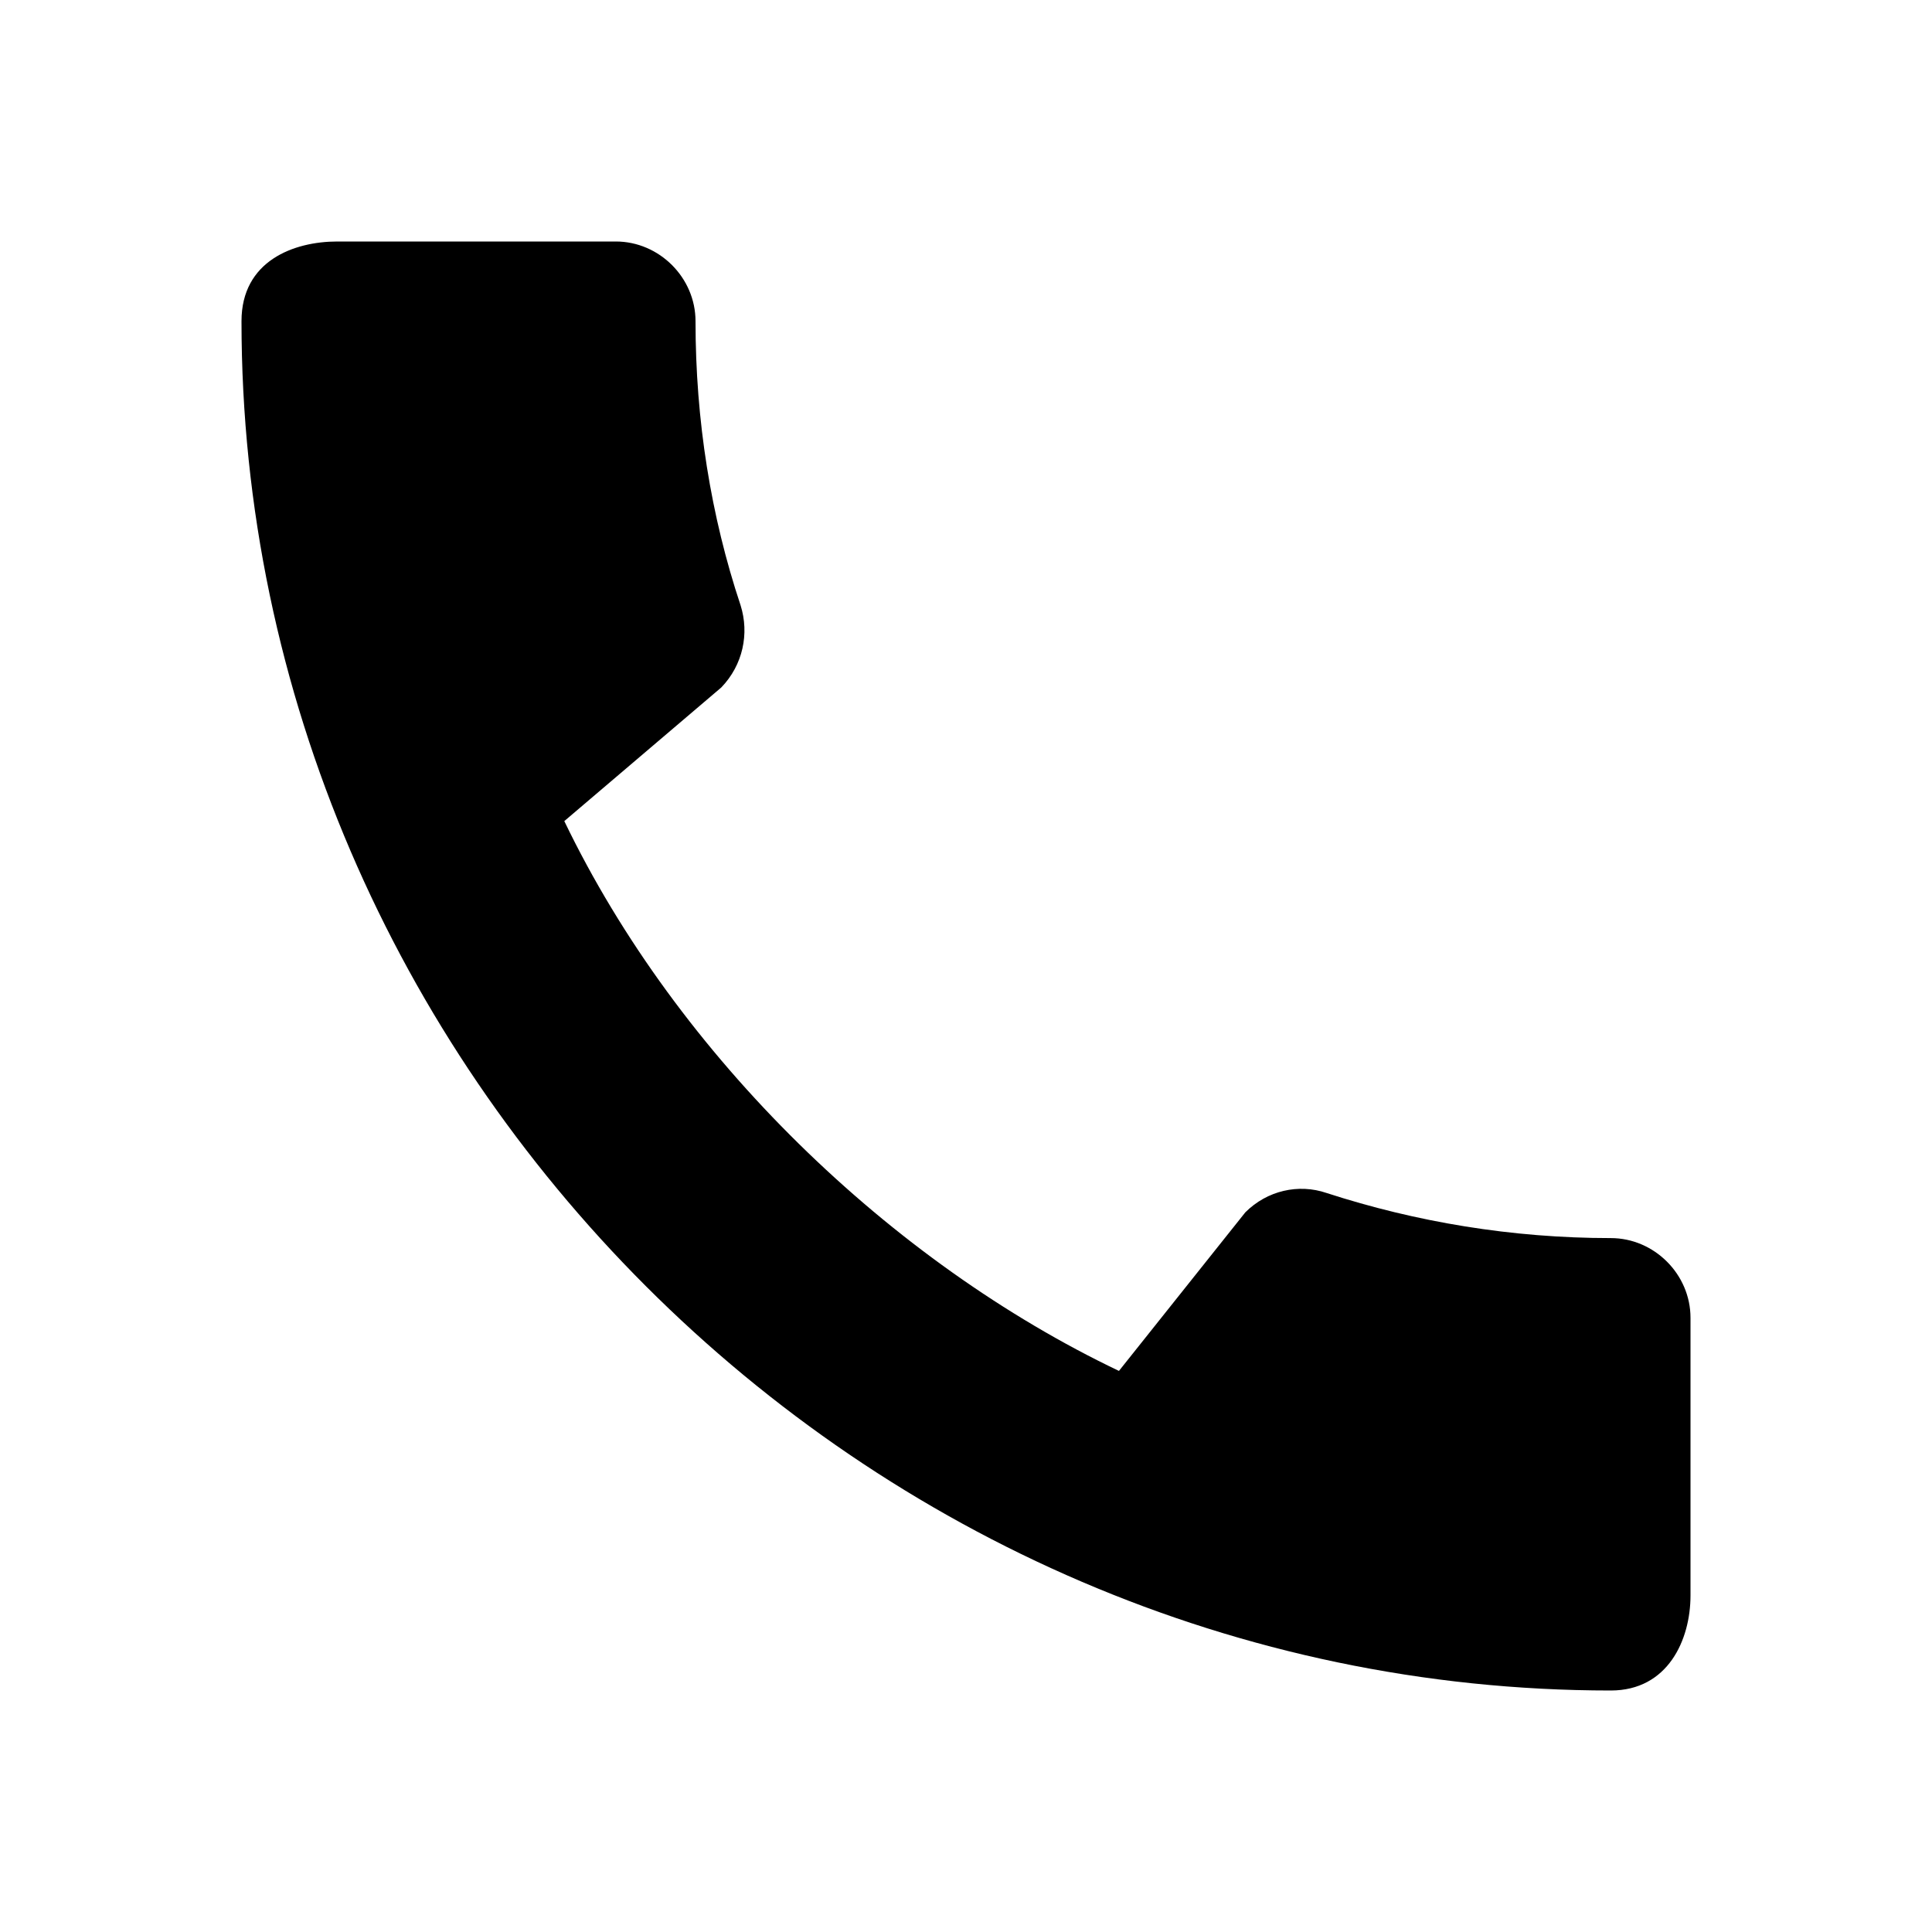
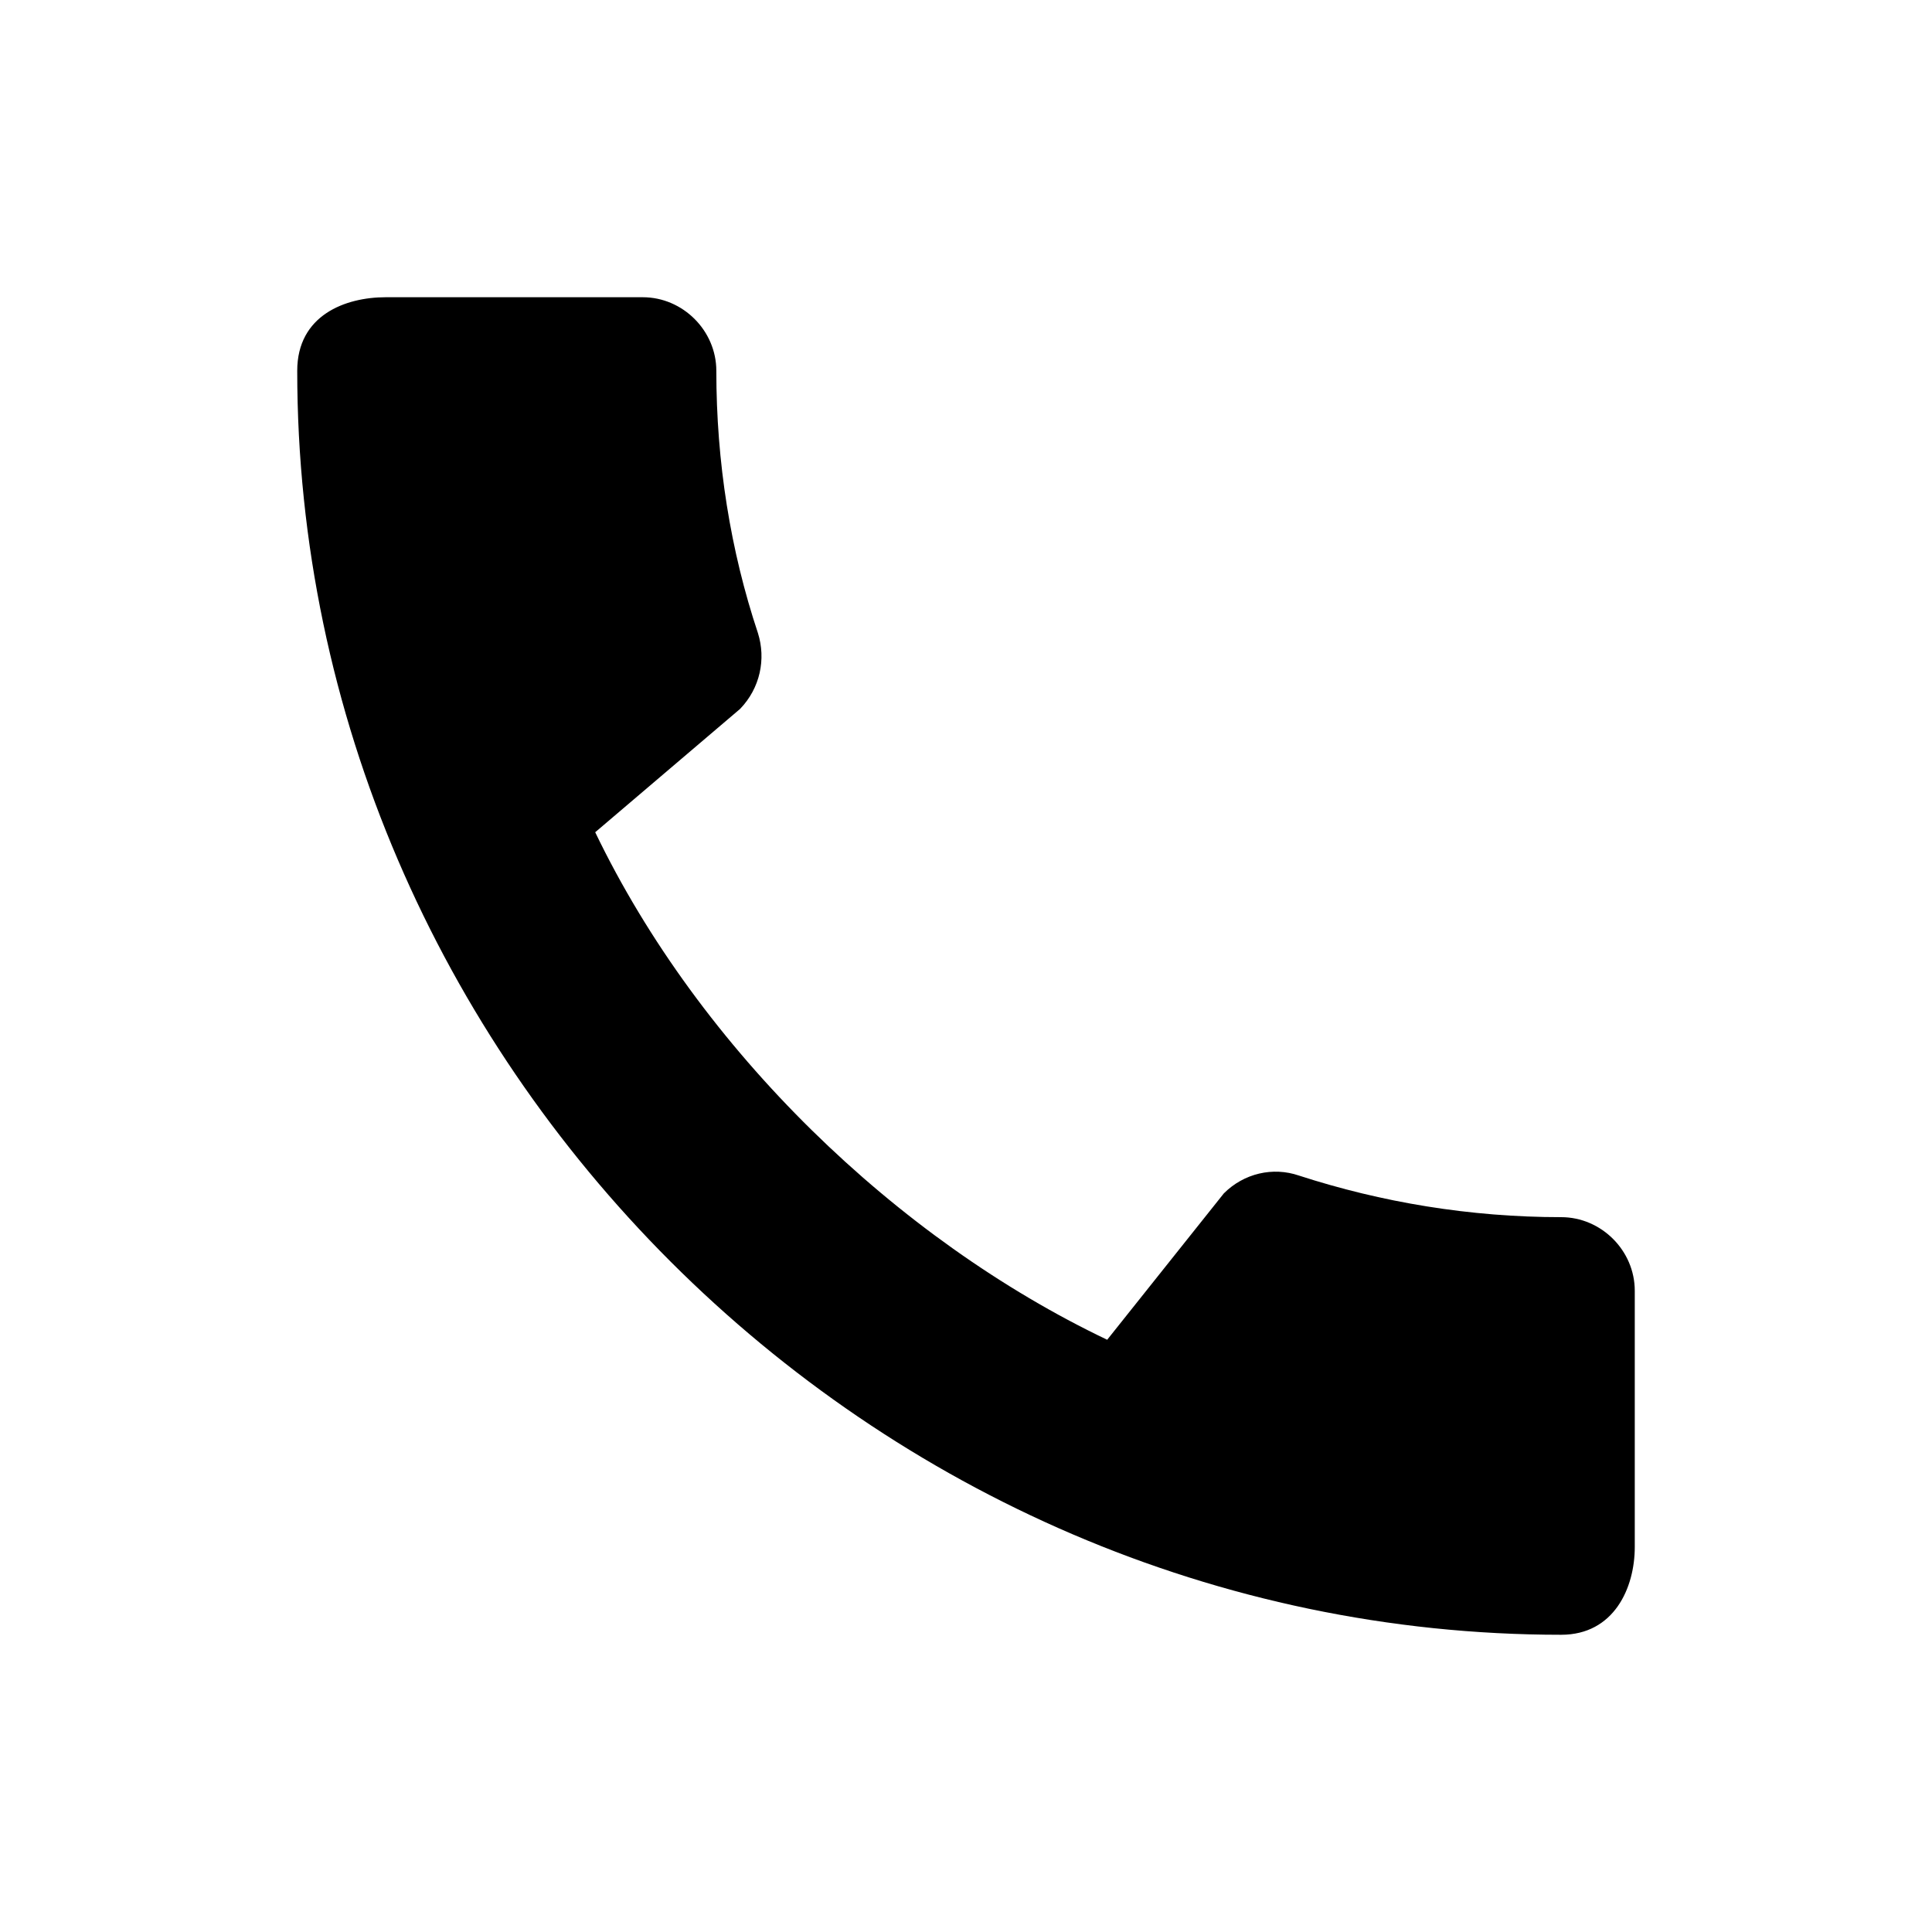
- <svg xmlns="http://www.w3.org/2000/svg" height="24" viewBox="0 0 24 24" width="24">
-   <path d="M0 0h24v24H0z" fill="none" />
-   <path d="M20.01 15.38c-1.23 0-2.42-.2-3.53-.56-.35-.12-.74-.03-1.01.24l-1.57 1.97c-2.83-1.35-5.48-3.9-6.89-6.83l1.95-1.66c.27-.28.35-.67.24-1.02-.37-1.11-.56-2.3-.56-3.53 0-.54-.45-.99-.99-.99H4.19C3.65 3 3 3.24 3 3.99 3 13.28 10.73 21 20.01 21c.71 0 .99-.63.99-1.18v-3.45c0-.54-.45-.99-.99-.99z" />
+ <svg viewBox="0 0 26 26">
+   <g fill="none" fill-rule="evenodd">
+     <path d="M0 0L24 0 24 24 0 24z" transform="translate(1, 1)" />
+     <path d="M20.01,15.38 C18.78,15.38 17.59,15.18 16.48,14.82 C16.13,14.7 15.74,14.79 15.47,15.06 L13.9,17.03 C11.07,15.68 8.42,13.13 7.01,10.2 L8.96,8.54 C9.23,8.26 9.31,7.87 9.2,7.52 C8.83,6.41 8.64,5.22 8.64,3.99 C8.64,3.45 8.19,3 7.65,3 L4.19,3 C3.65,3 3,3.24 3,3.99 C3,13.28 10.73,21 20.01,21 C20.72,21 21,20.37 21,19.82 L21,16.37 C21,15.83 20.55,15.38 20.01,15.38 Z" fill="currentColor" fill-rule="nonzero" transform="translate(1, 1)" />
+   </g>
</svg>
